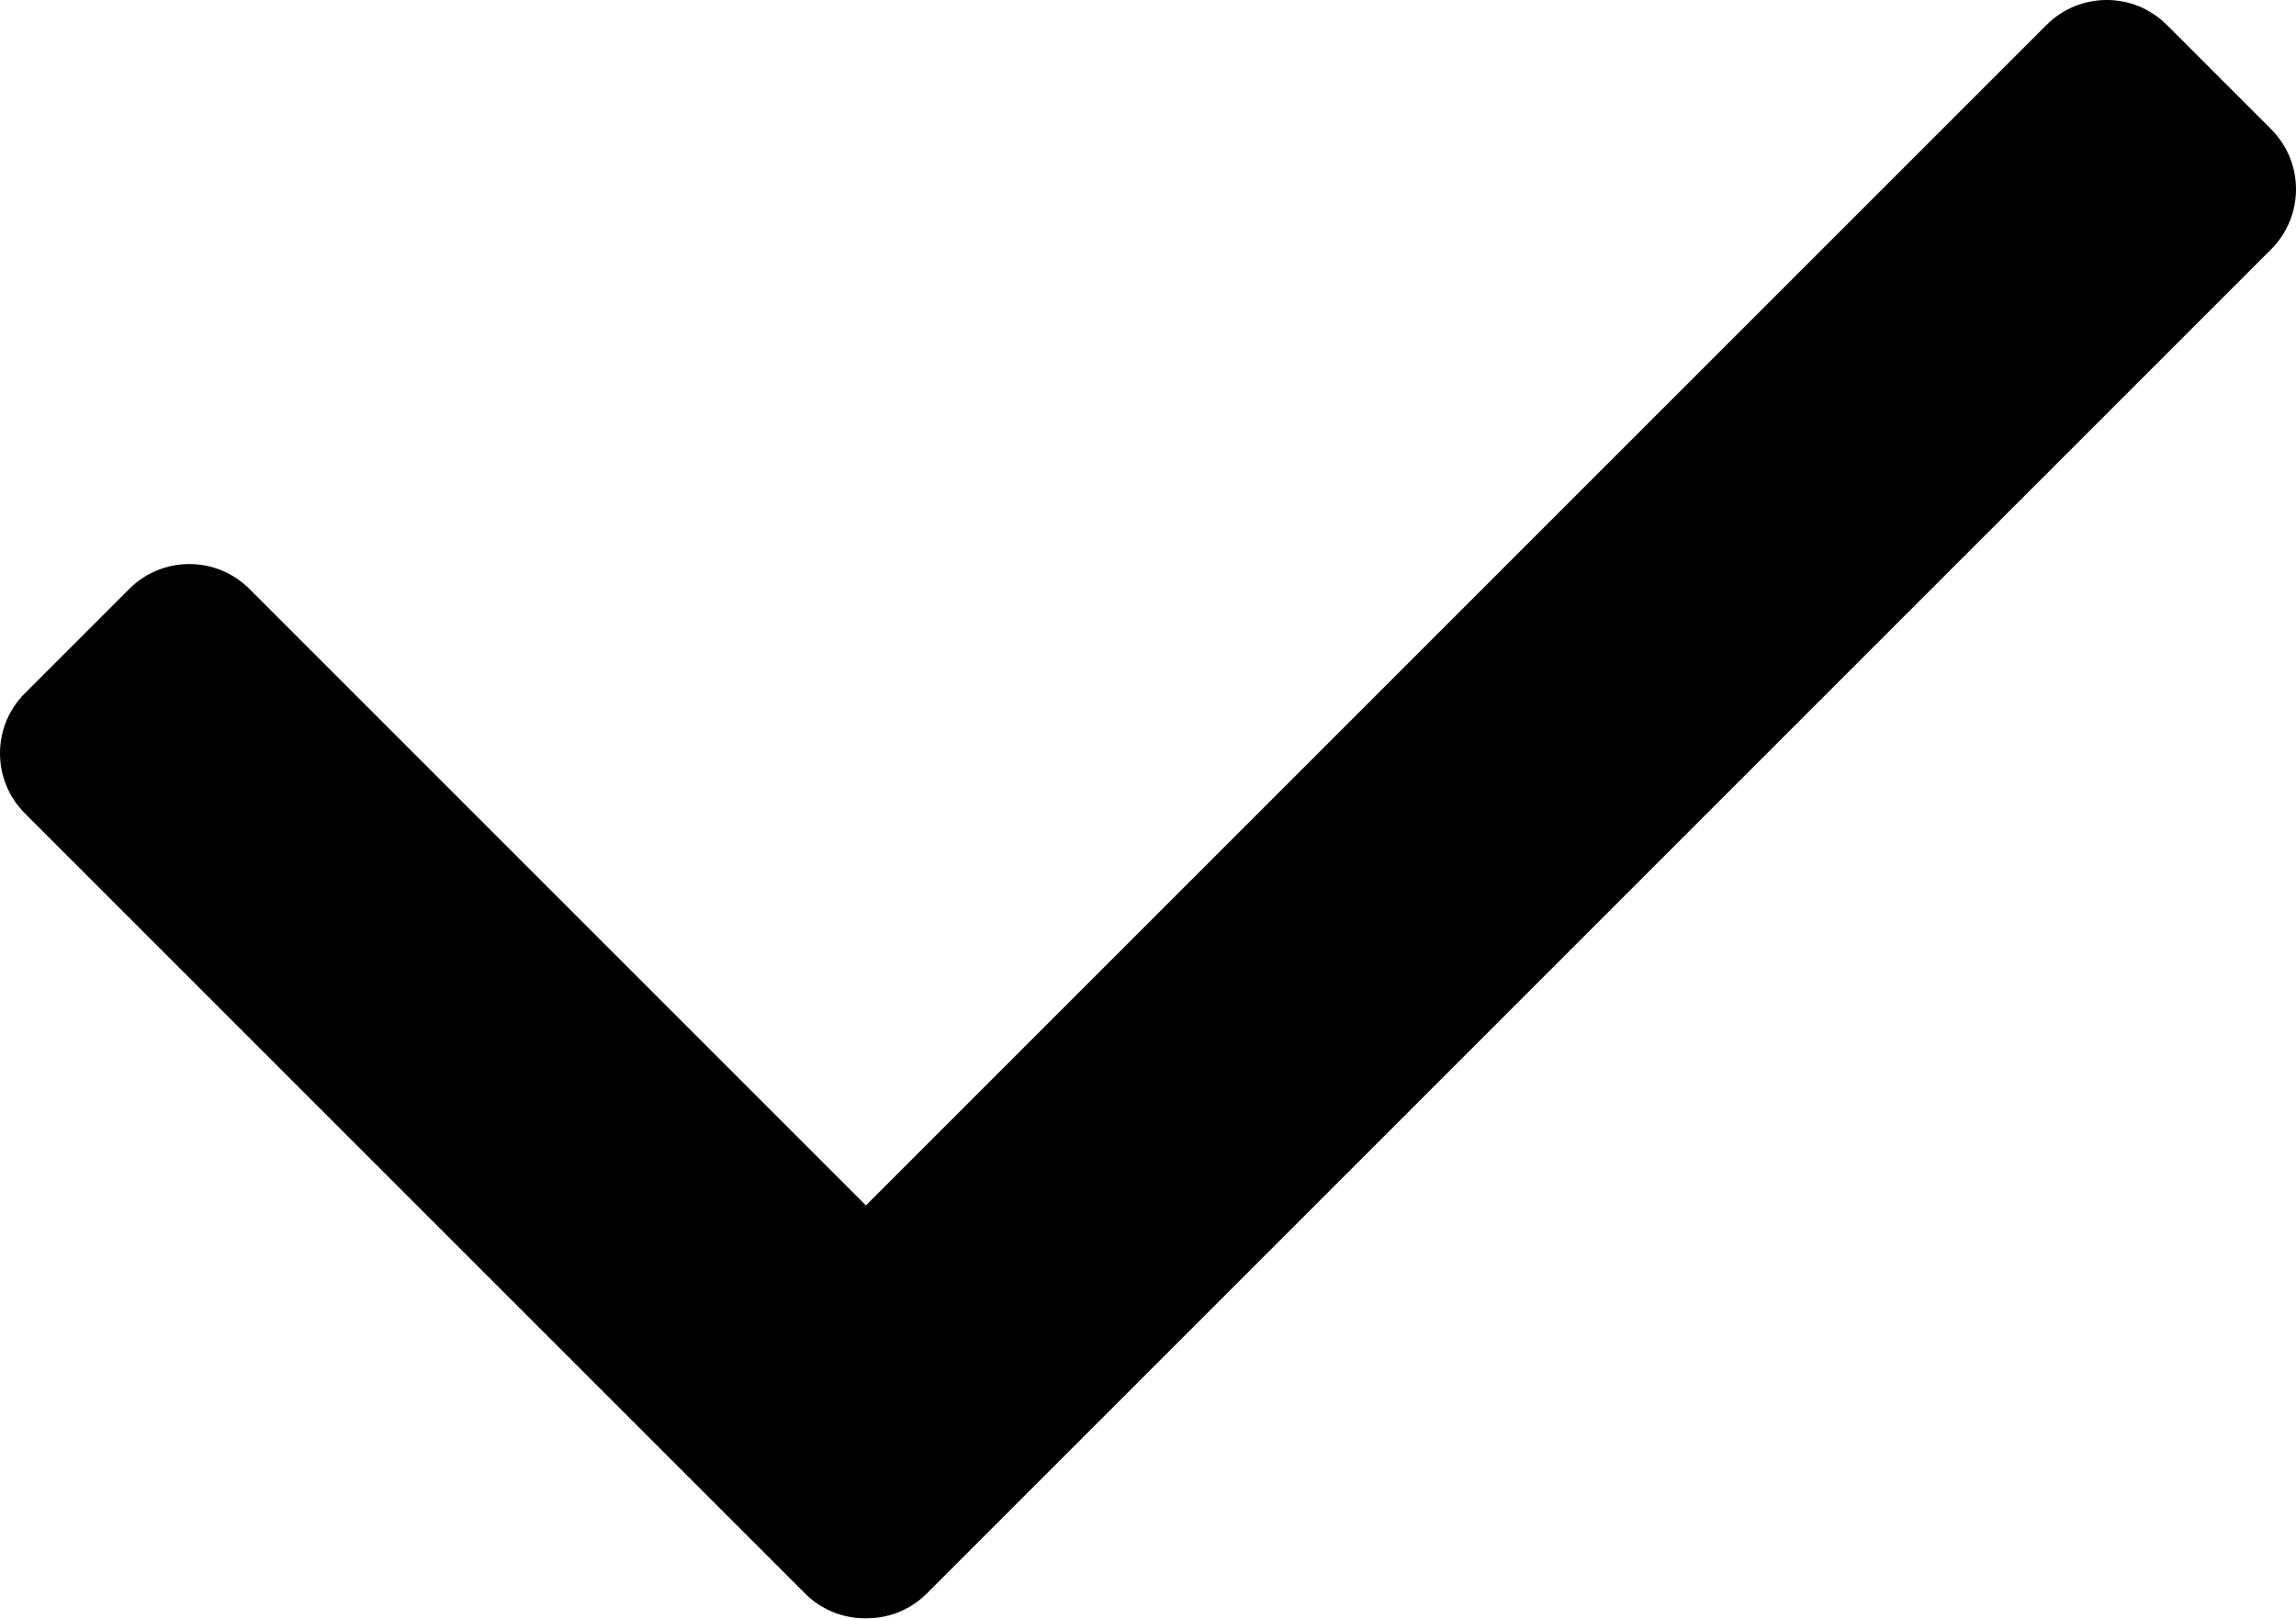
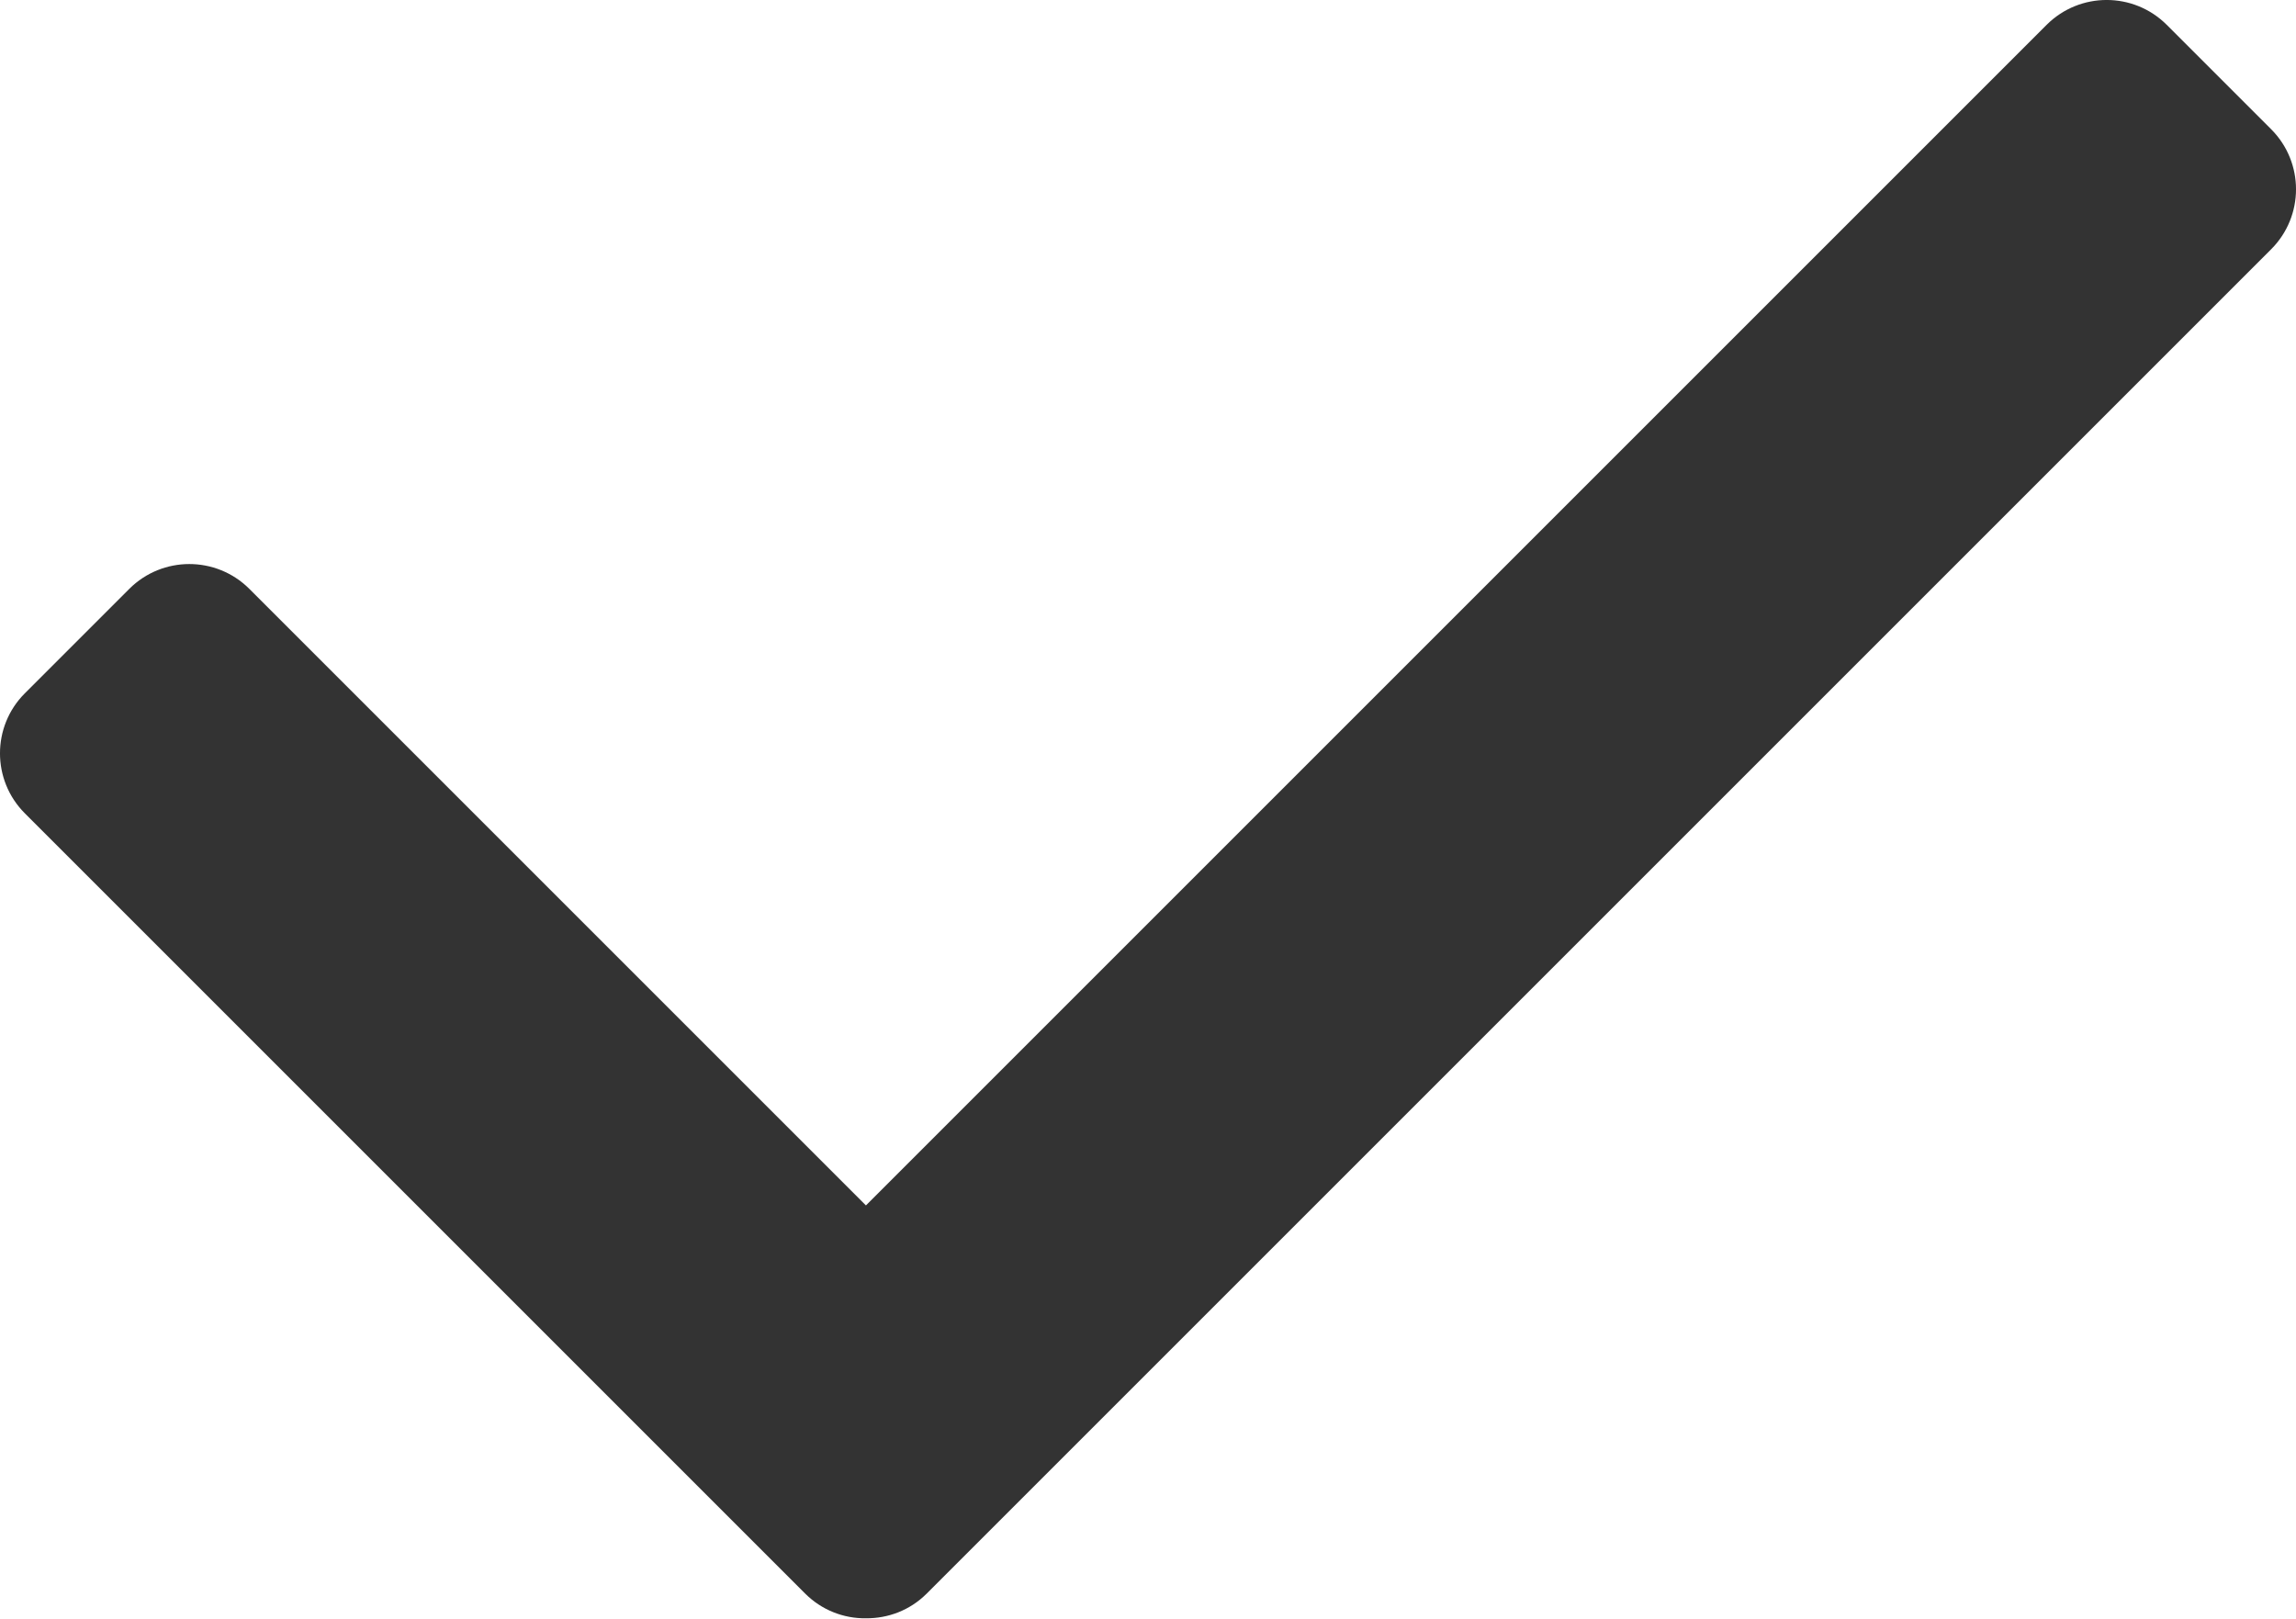
- <svg xmlns="http://www.w3.org/2000/svg" version="1.0" width="23.049" height="16.249">
-   <path d="M22.801 1.299L21.75.248a.853.853 0 00-1.203 0L8.693 12.102 2.502 5.911a.853.853 0 00-1.203 0L.248 6.962a.852.852 0 000 1.202l7.837 7.837a.845.845 0 00.608.246c.22.002.44-.079.608-.246l13.5-13.5a.852.852 0 000-1.202z" />
+ <svg xmlns="http://www.w3.org/2000/svg" viewBox="0 0 23.049 16.249" width="23.049" height="16.249" fill="#333333">
+   <path d="M22.801 1.299L21.75.248a.853.853 0 0 0-1.203 0L8.693 12.102 2.502 5.911a.853.853 0 0 0-1.203 0L.248 6.962a.852.852 0 0 0 0 1.202l7.837 7.837a.845.845 0 0 0 .608.246c.22.002.44-.079.608-.246l13.5-13.5a.852.852 0 0 0 0-1.202z" />
</svg>
